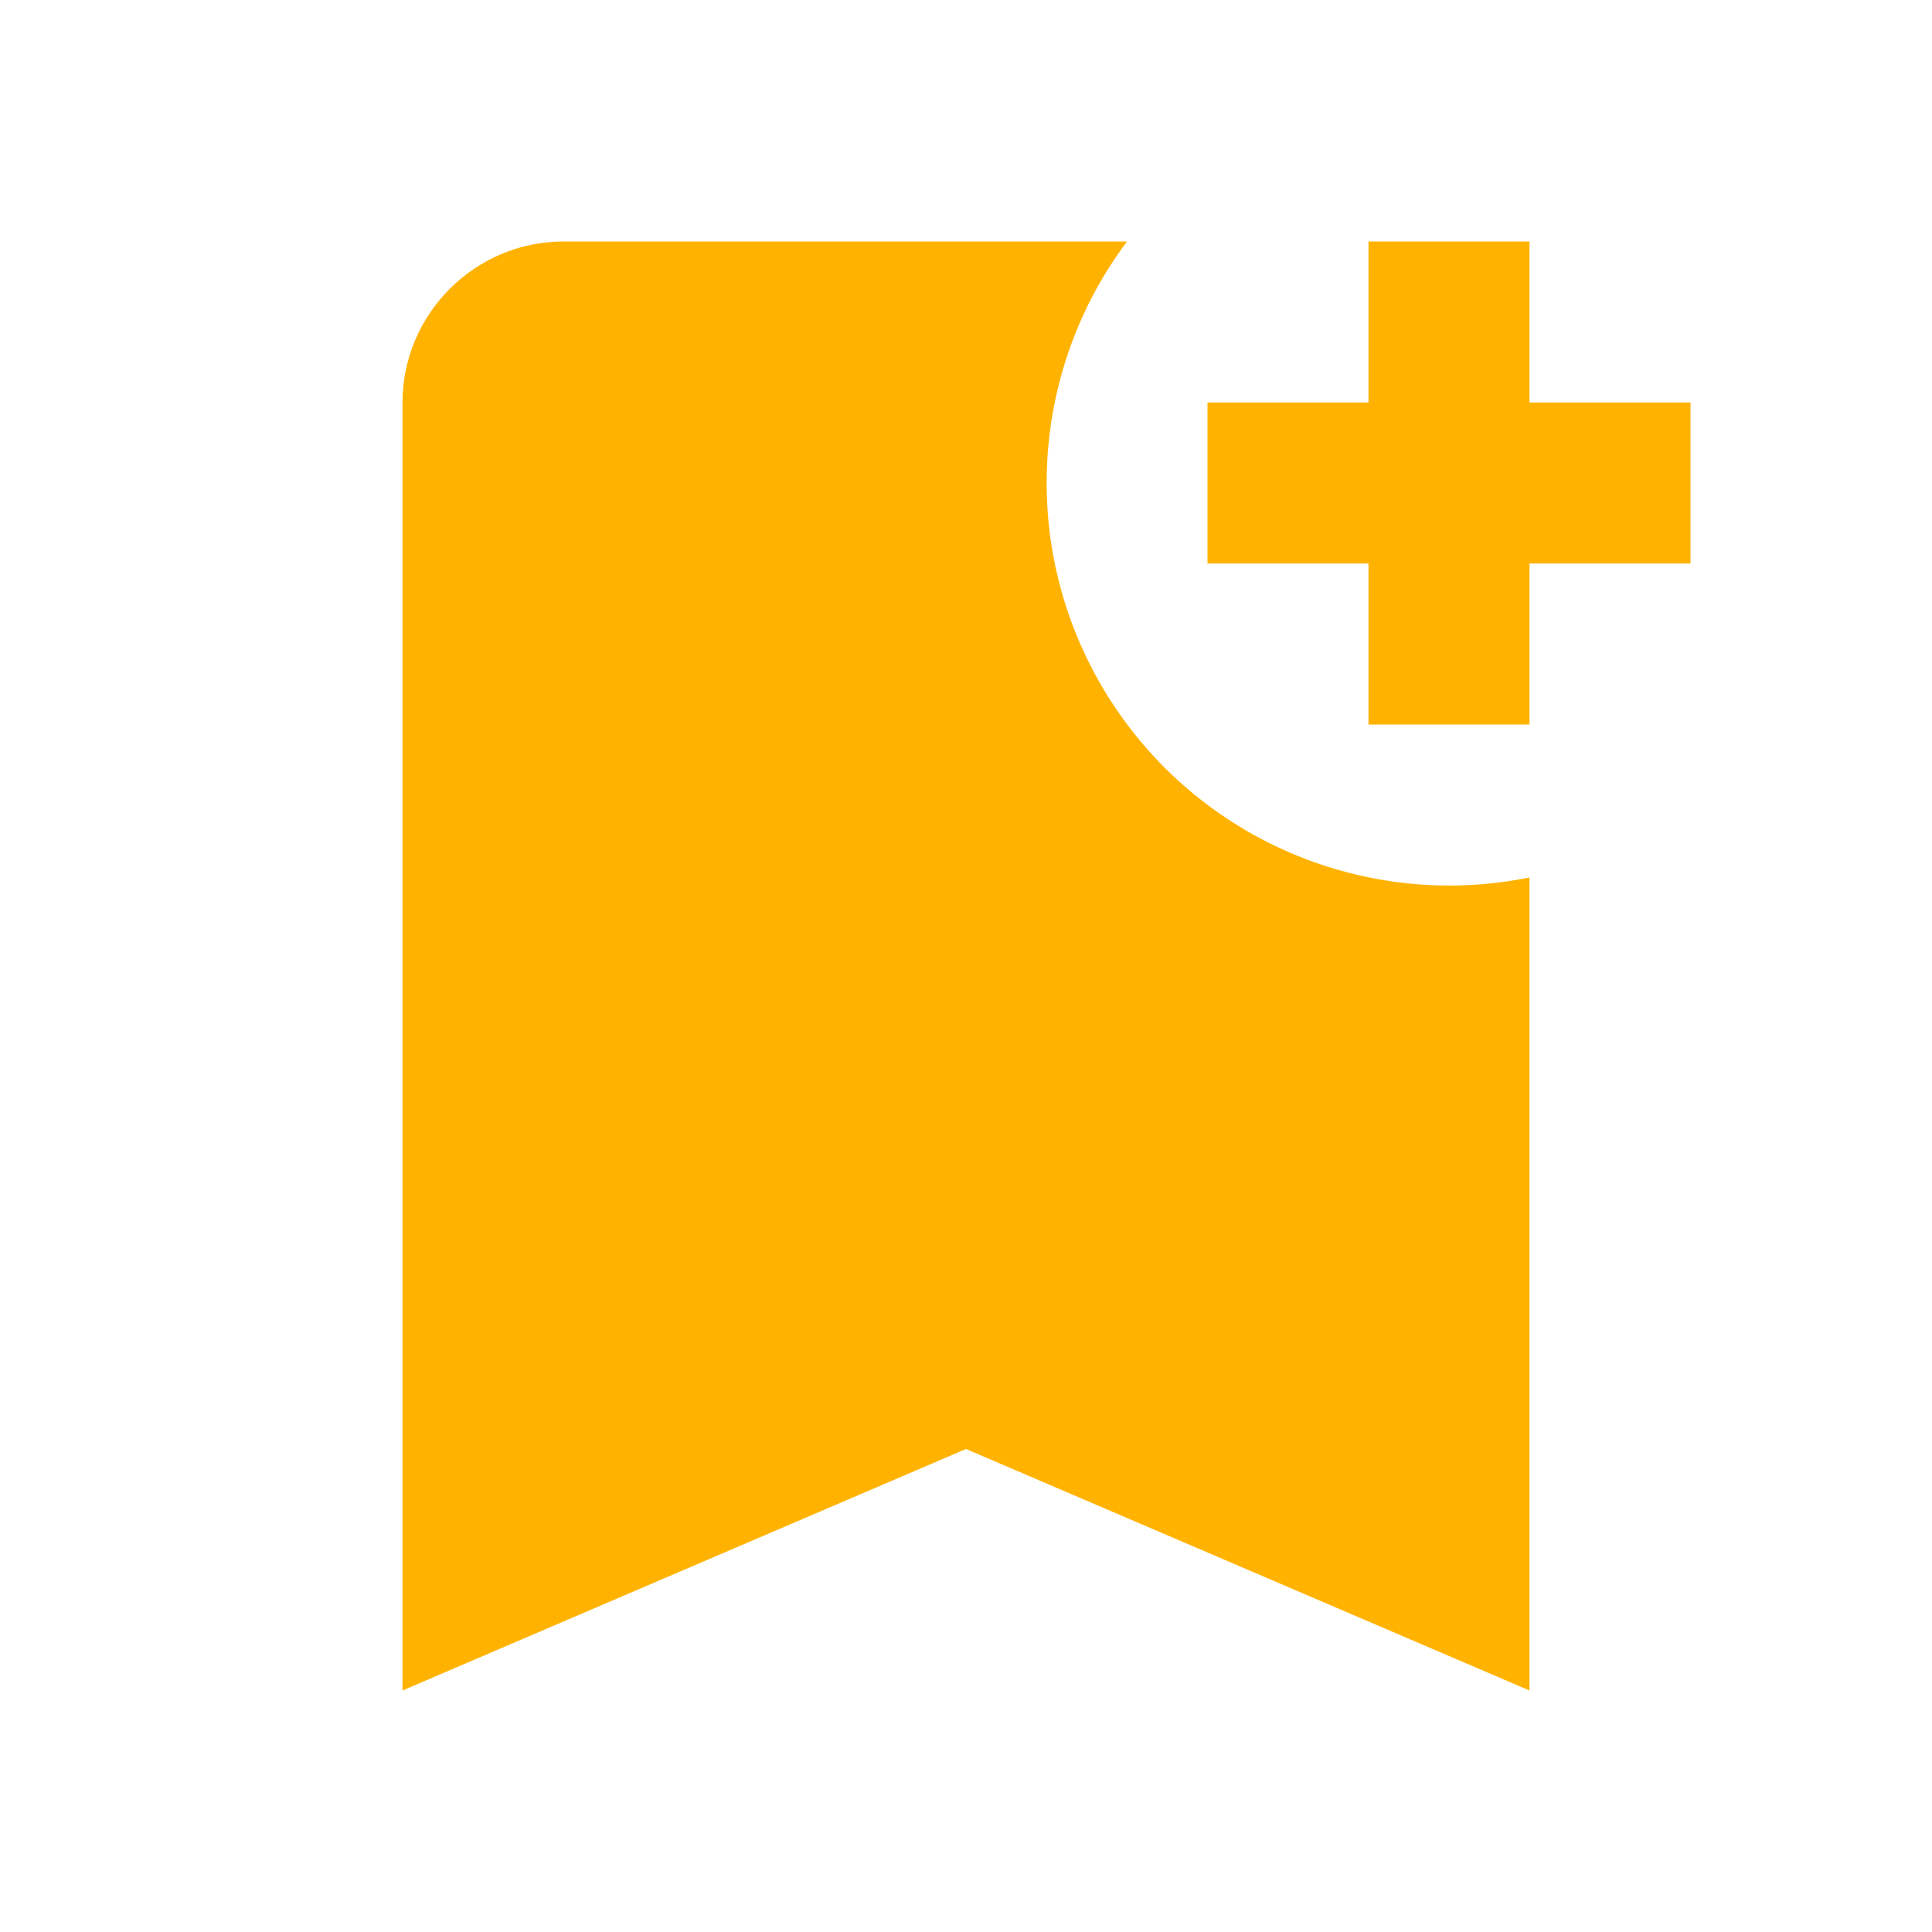
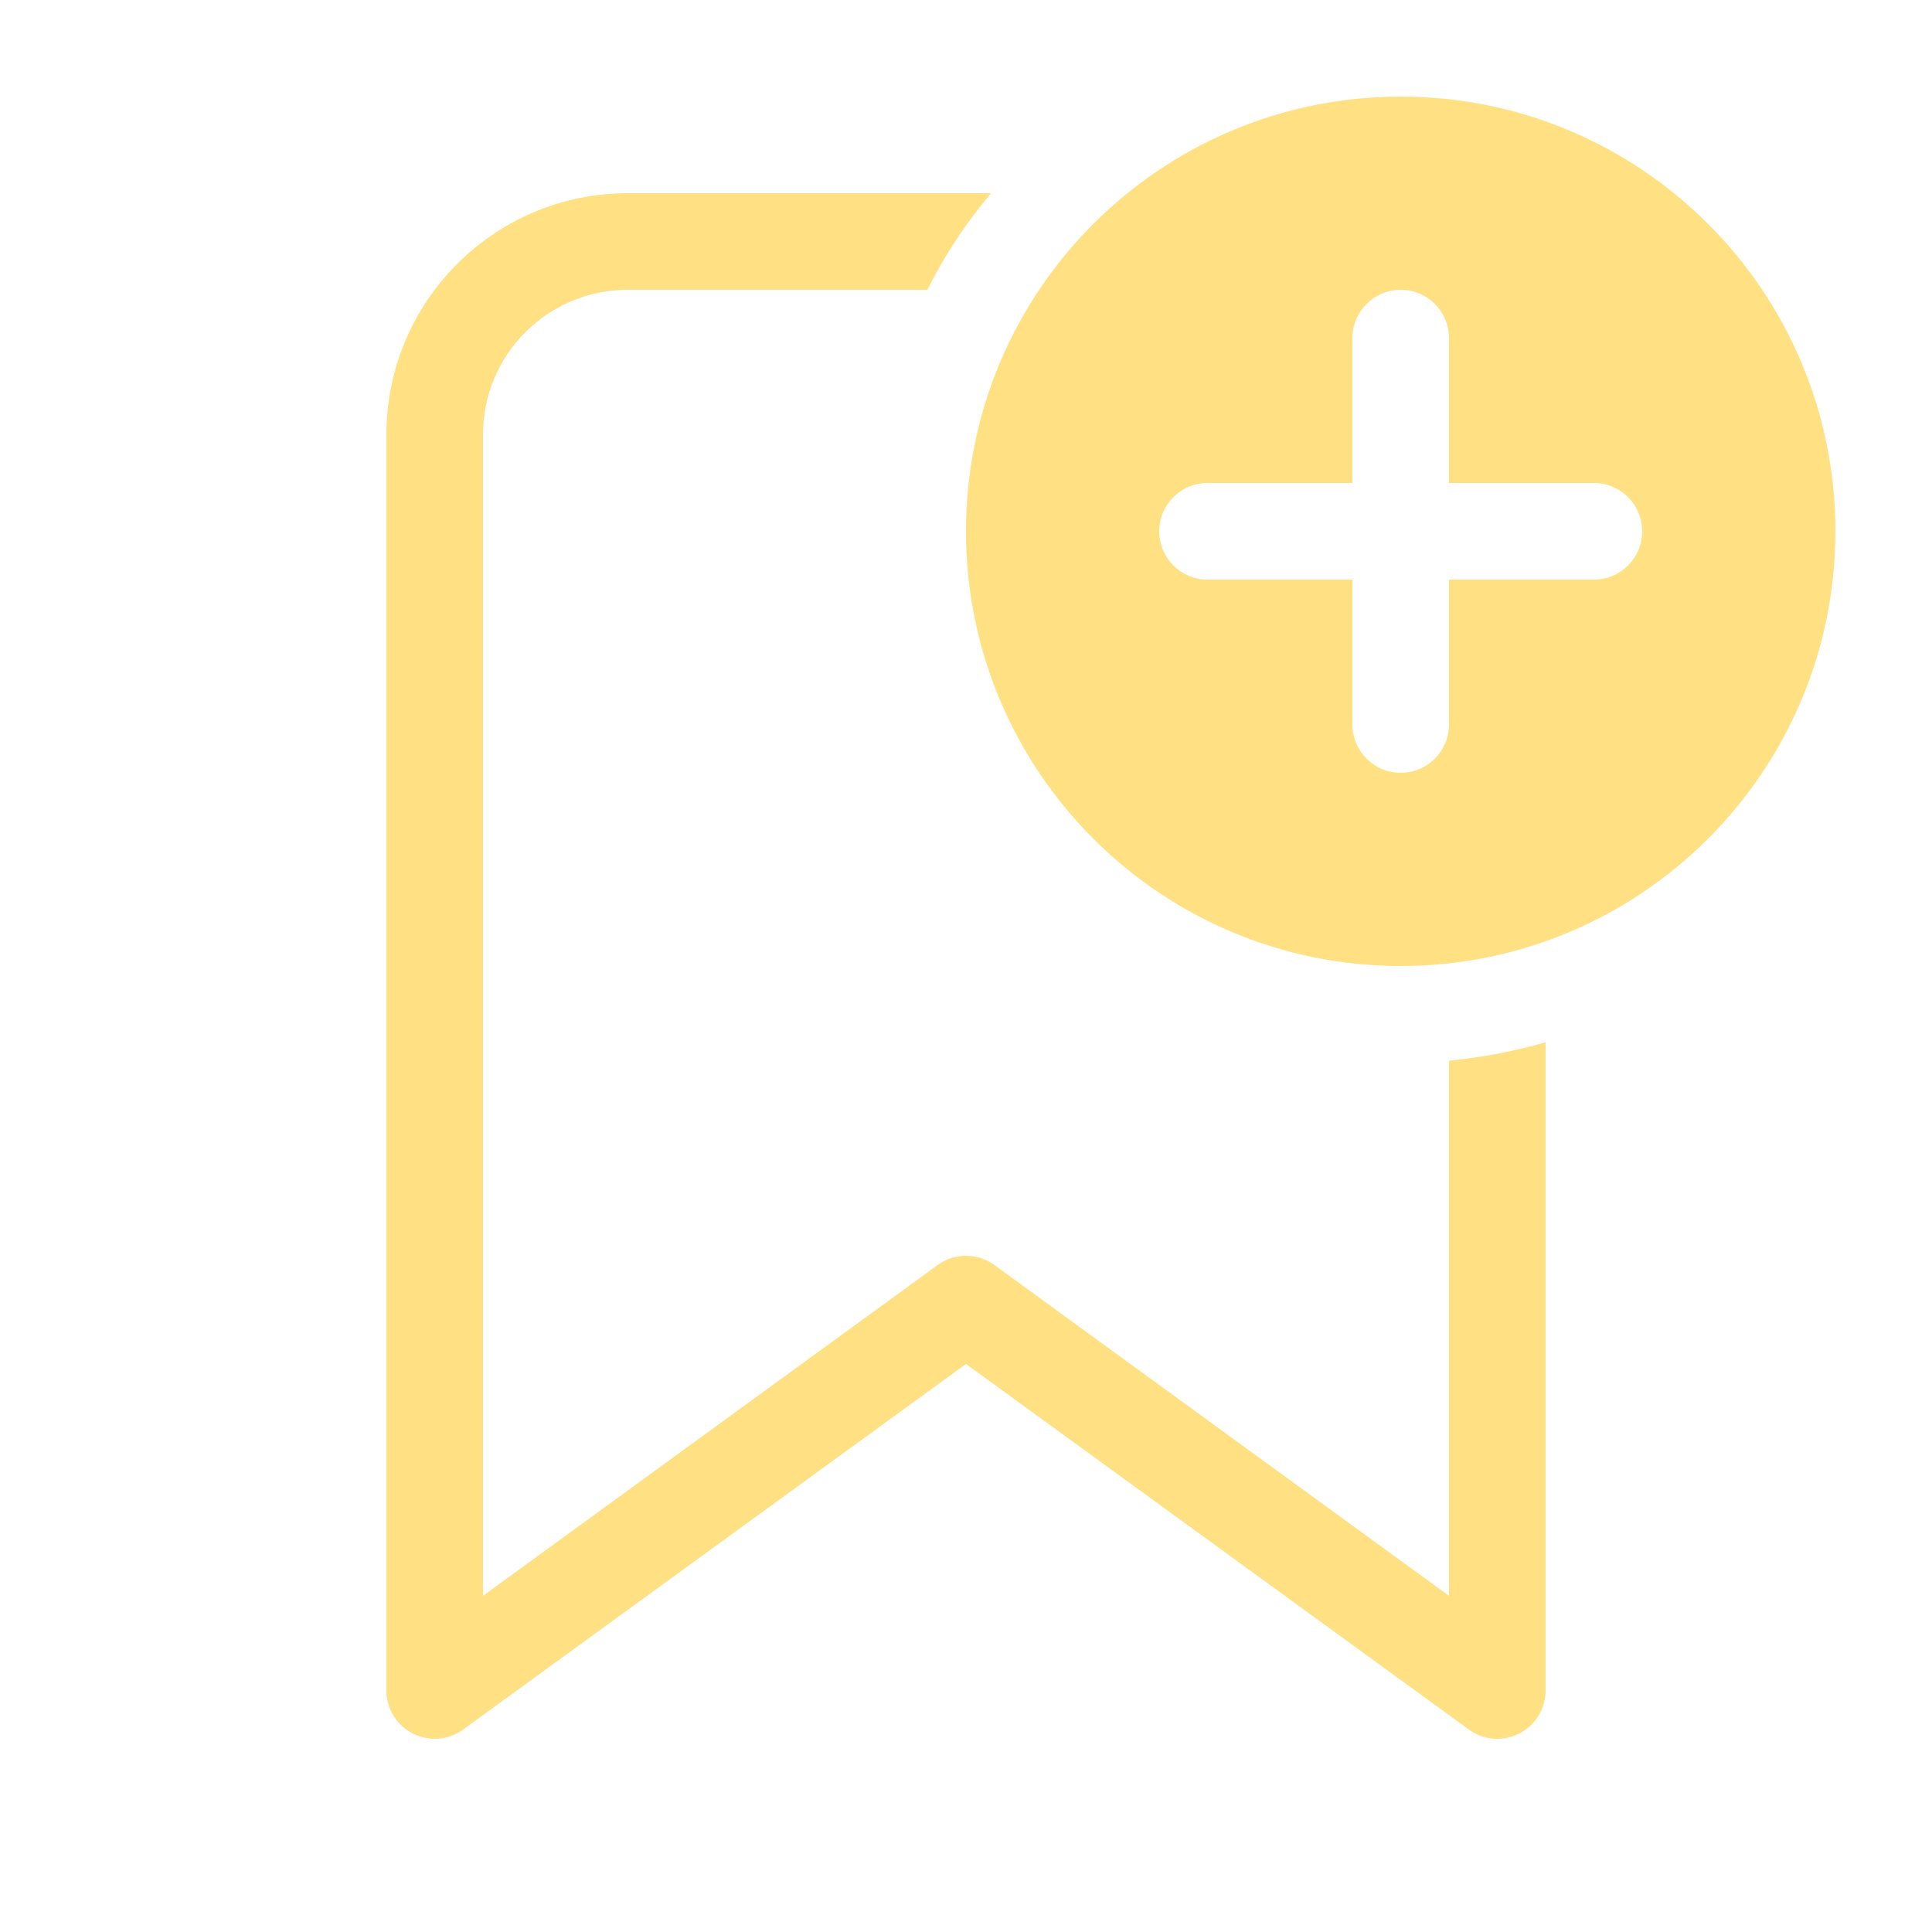
- <svg xmlns="http://www.w3.org/2000/svg" width="32" height="32" viewBox="0 0 24 24">
-   <path fill="#FFB300" d="M21 7h-2v2h-2V7h-2V5h2V3h2v2h2v2zm-2 14-7-3-7 3V5c0-1.1.9-2 2-2h7a5.002 5.002 0 0 0 5 7.9V21z" />
+ <svg width="32" height="32" viewBox="0 0 20 20">
+   <path fill="#FFE082" d="M19 5.5a4.5 4.5 0 1 1-9 0 4.5 4.5 0 0 1 9 0m-4-2a.5.5 0 0 0-1 0V5h-1.5a.5.5 0 0 0 0 1H14v1.5a.5.5 0 0 0 1 0V6h1.5a.5.5 0 0 0 0-1H15zm0 13.02v-5.54q.51-.05 1-.19v6.71a.5.5 0 0 1-.8.4L10 14.12 4.8 17.9a.5.5 0 0 1-.8-.4v-13A2.5 2.5 0 0 1 6.5 2h3.76q-.39.46-.66 1H6.5C5.67 3 5 3.67 5 4.5v12.02l4.7-3.42a.5.5 0 0 1 .6 0z" />
</svg>
